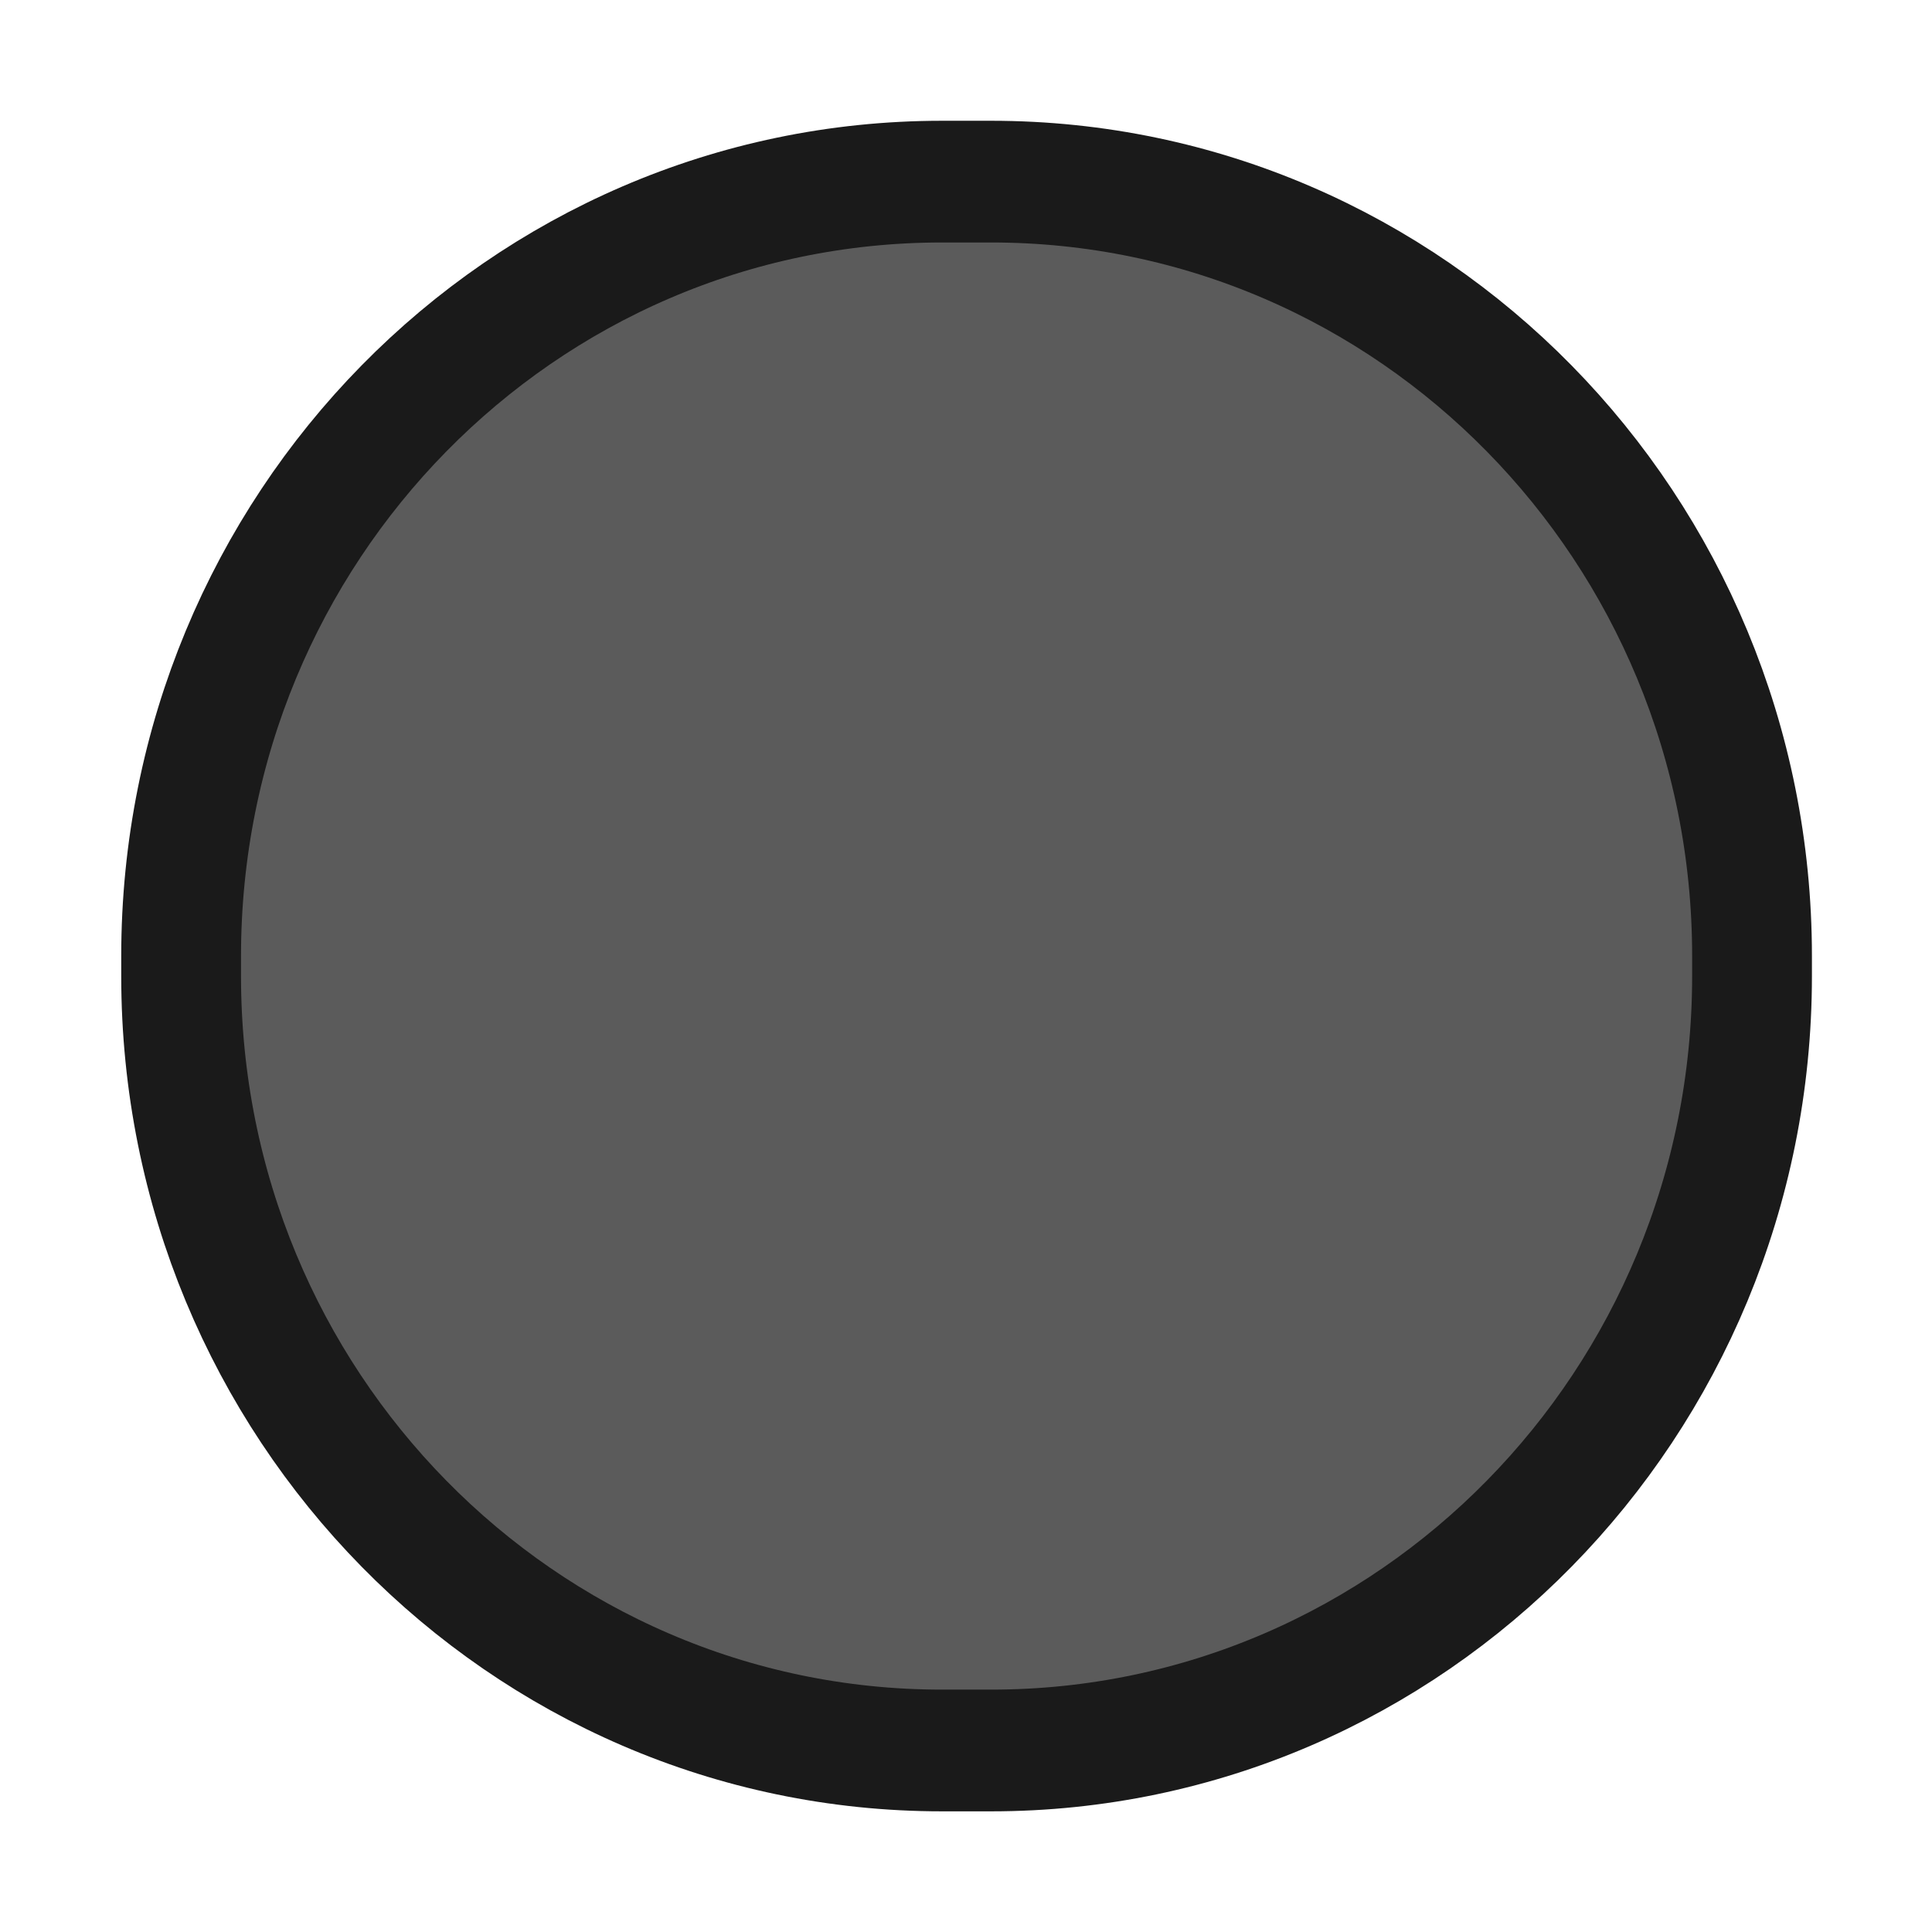
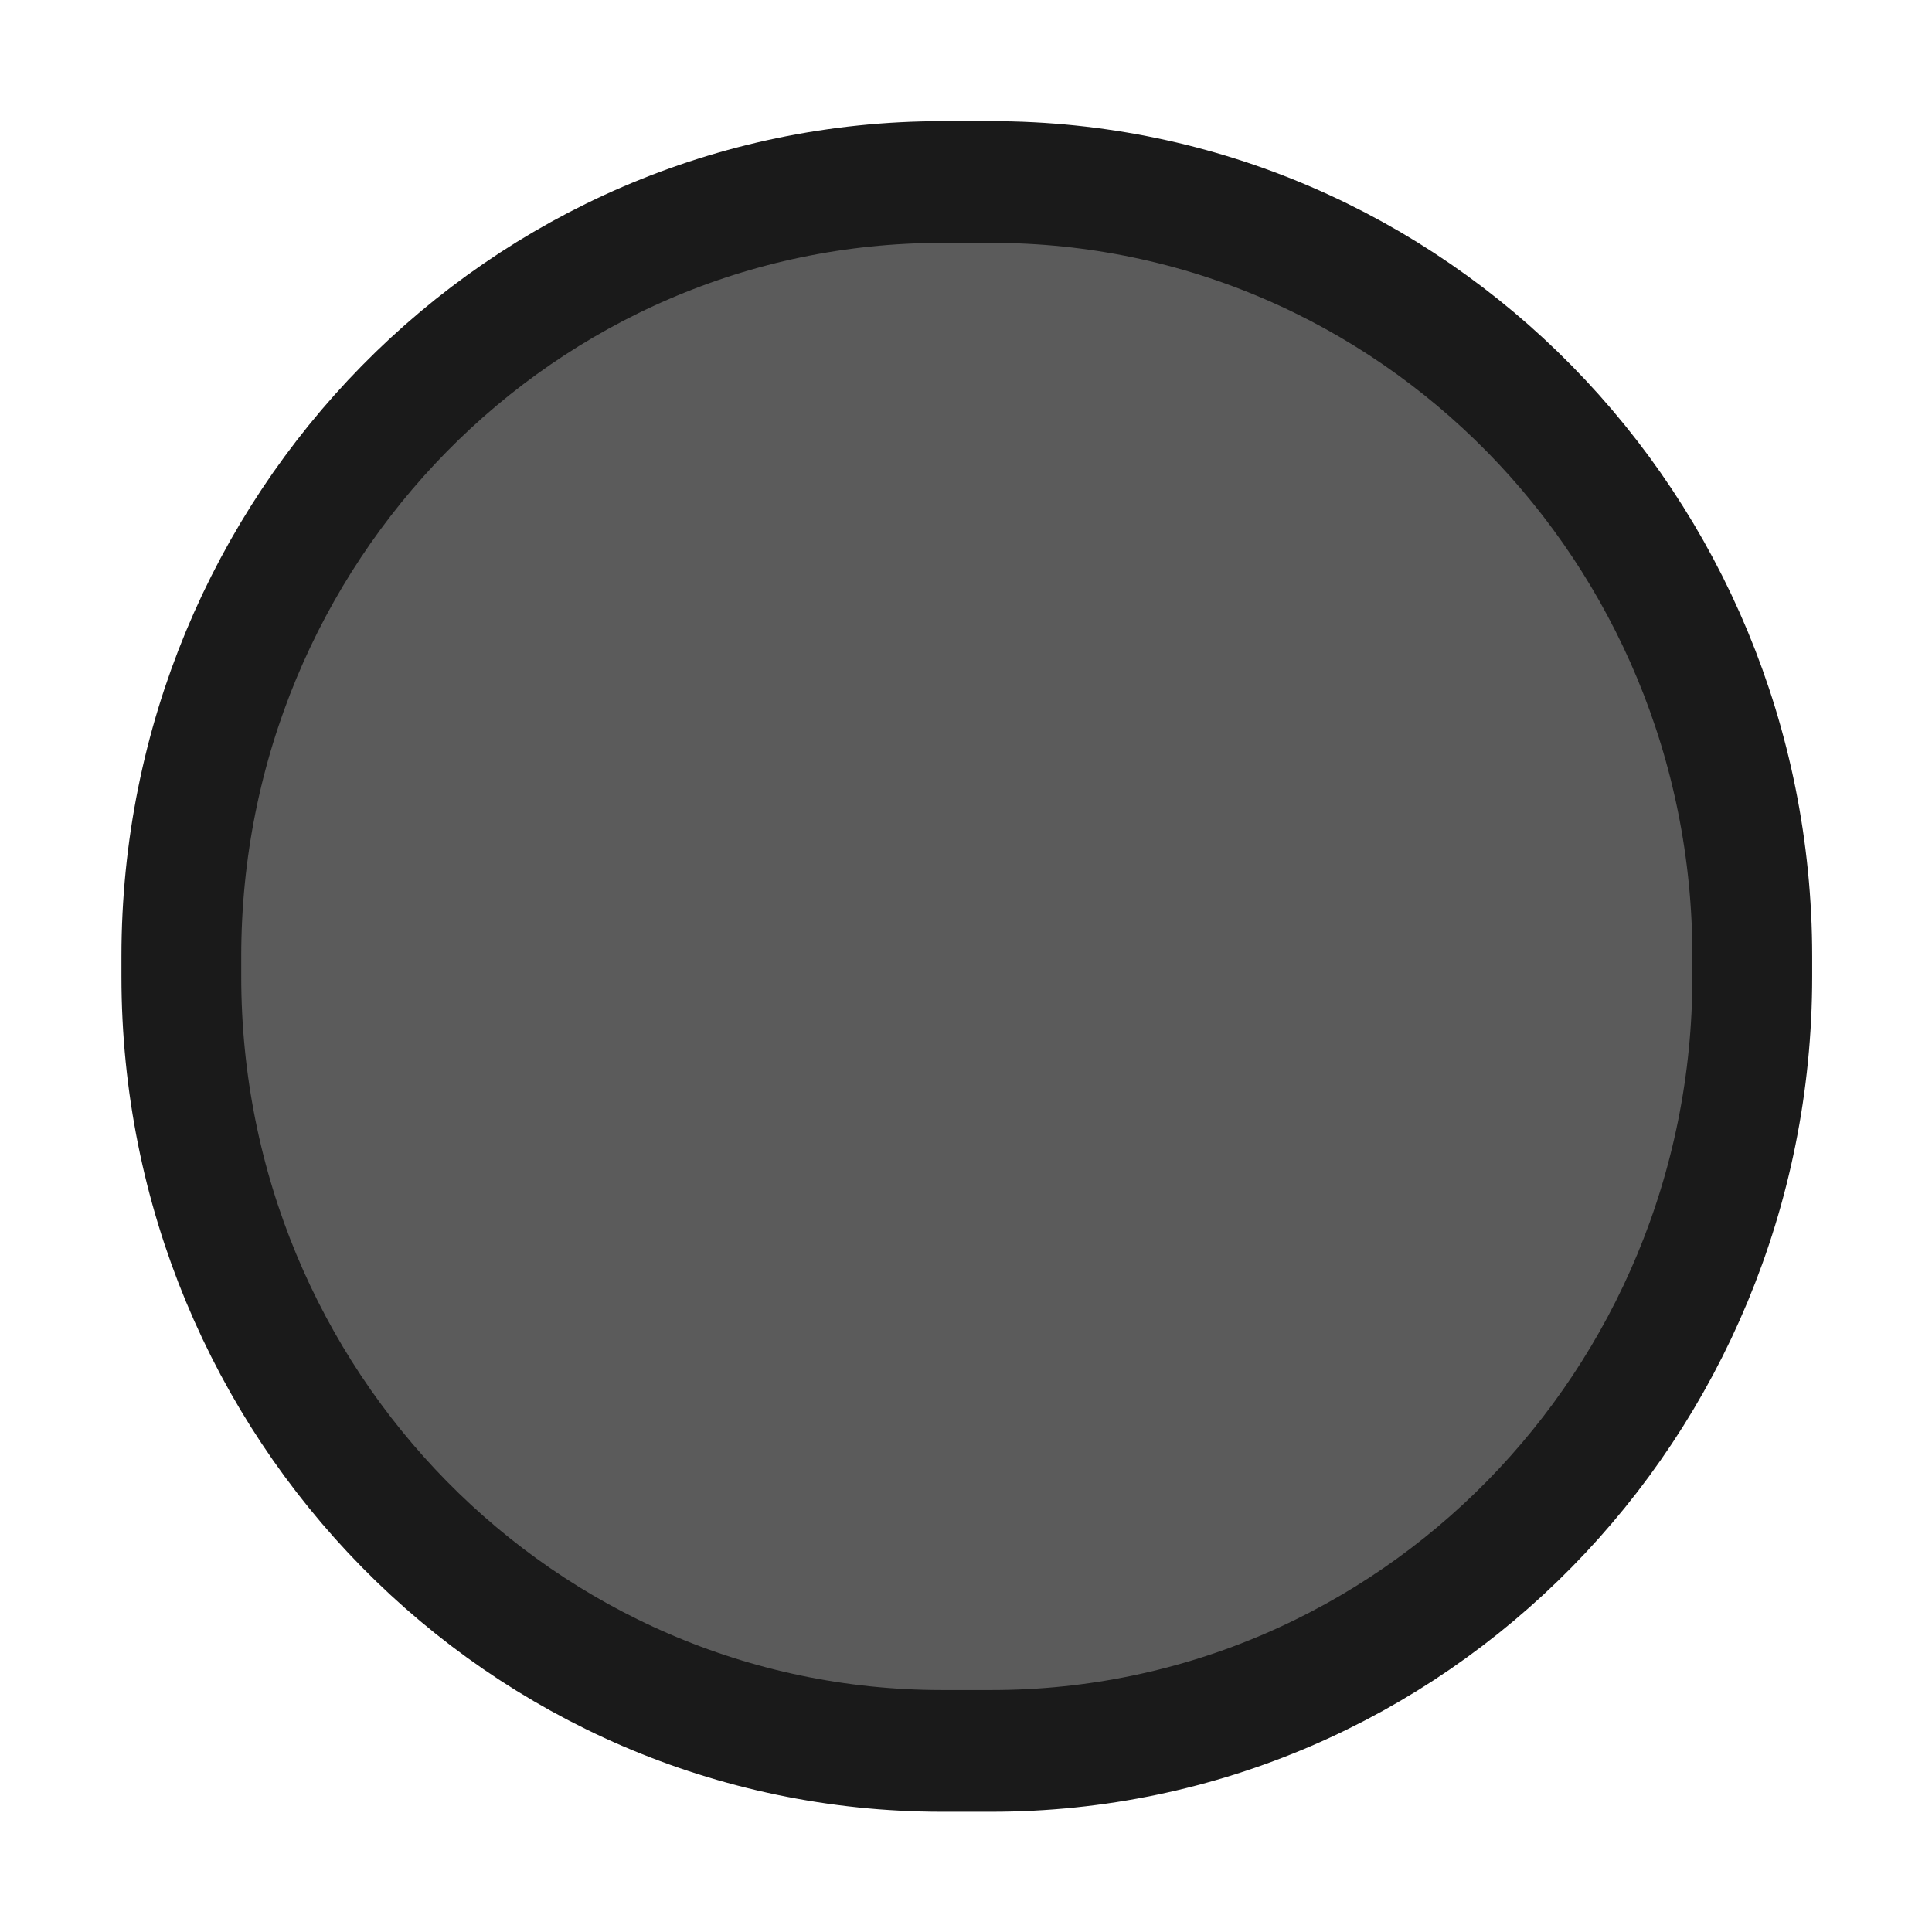
- <svg xmlns="http://www.w3.org/2000/svg" width="16" height="16" viewBox="0 0 4.233 4.233" version="1.1" id="svg1829">
-   <defs id="defs1823" />
-   <g id="layer1" transform="translate(0,-292.7667)">
-     <g transform="matrix(0.2645833,0,0,0.2645833,-25.66345,292.6708)" style="display:inline;opacity:1" id="radio-unchecked">
-       <g id="g10964-4">
-         <g style="display:inline" id="radio-unchecked2-6" transform="matrix(0.9361725,0,0,0.93566,-96.78315,-244.7608)">
-           <rect style="color:#000000;display:inline;overflow:visible;visibility:visible;fill:none;stroke:none;stroke-width:2;marker:none;enable-background:accumulate" id="rect14348-4-3" width="17.091" height="17.1" x="206.991" y="261.979" />
-           <g id="g7025-3">
-             <g style="display:inline" id="g5489-2-9-3-8" transform="matrix(0.5089163,0,0,0.5173982,181.7932,197.5643)">
-               <g id="g5428-8-1-7-83">
-                 <rect ry="13.246" style="color:#000000;display:inline;overflow:visible;visibility:visible;fill:#5b5b5b;fill-opacity:1;fill-rule:nonzero;stroke:#1a1a1a;stroke-width:2.082;stroke-linecap:butt;stroke-linejoin:round;stroke-miterlimit:4;stroke-dasharray:none;stroke-dashoffset:0;stroke-opacity:1;marker:none;enable-background:accumulate" id="rect5147-9-1-7-7" width="27.304" height="26.836" x="52.66" y="127.604" rx="13.224" />
-               </g>
-             </g>
-           </g>
-         </g>
+ <svg xmlns="http://www.w3.org/2000/svg" width="16" height="16" viewBox="0 0 4.233 4.233">
+   <g style="display:inline;opacity:1">
+     <g style="display:inline">
+       <path d="M206.991 261.979h17.091v17.1h-17.091z" style="color:#000;display:inline;overflow:visible;visibility:visible;fill:none;stroke:none;stroke-width:2;marker:none" transform="matrix(.2477 0 0 .24756 -51.27 -64.855)" />
+       <g style="display:inline">
+         <rect width="27.304" height="26.836" x="52.66" y="127.604" rx="13.224" ry="13.246" style="color:#000;display:inline;overflow:visible;visibility:visible;fill:#5b5b5b;fill-opacity:1;fill-rule:nonzero;stroke:#1a1a1a;stroke-width:2.082;stroke-linecap:butt;stroke-linejoin:round;stroke-miterlimit:4;stroke-dasharray:none;stroke-dashoffset:0;stroke-opacity:1;marker:none" transform="matrix(.12606 0 0 .12809 -6.241 -15.946)" />
      </g>
    </g>
  </g>
</svg>
